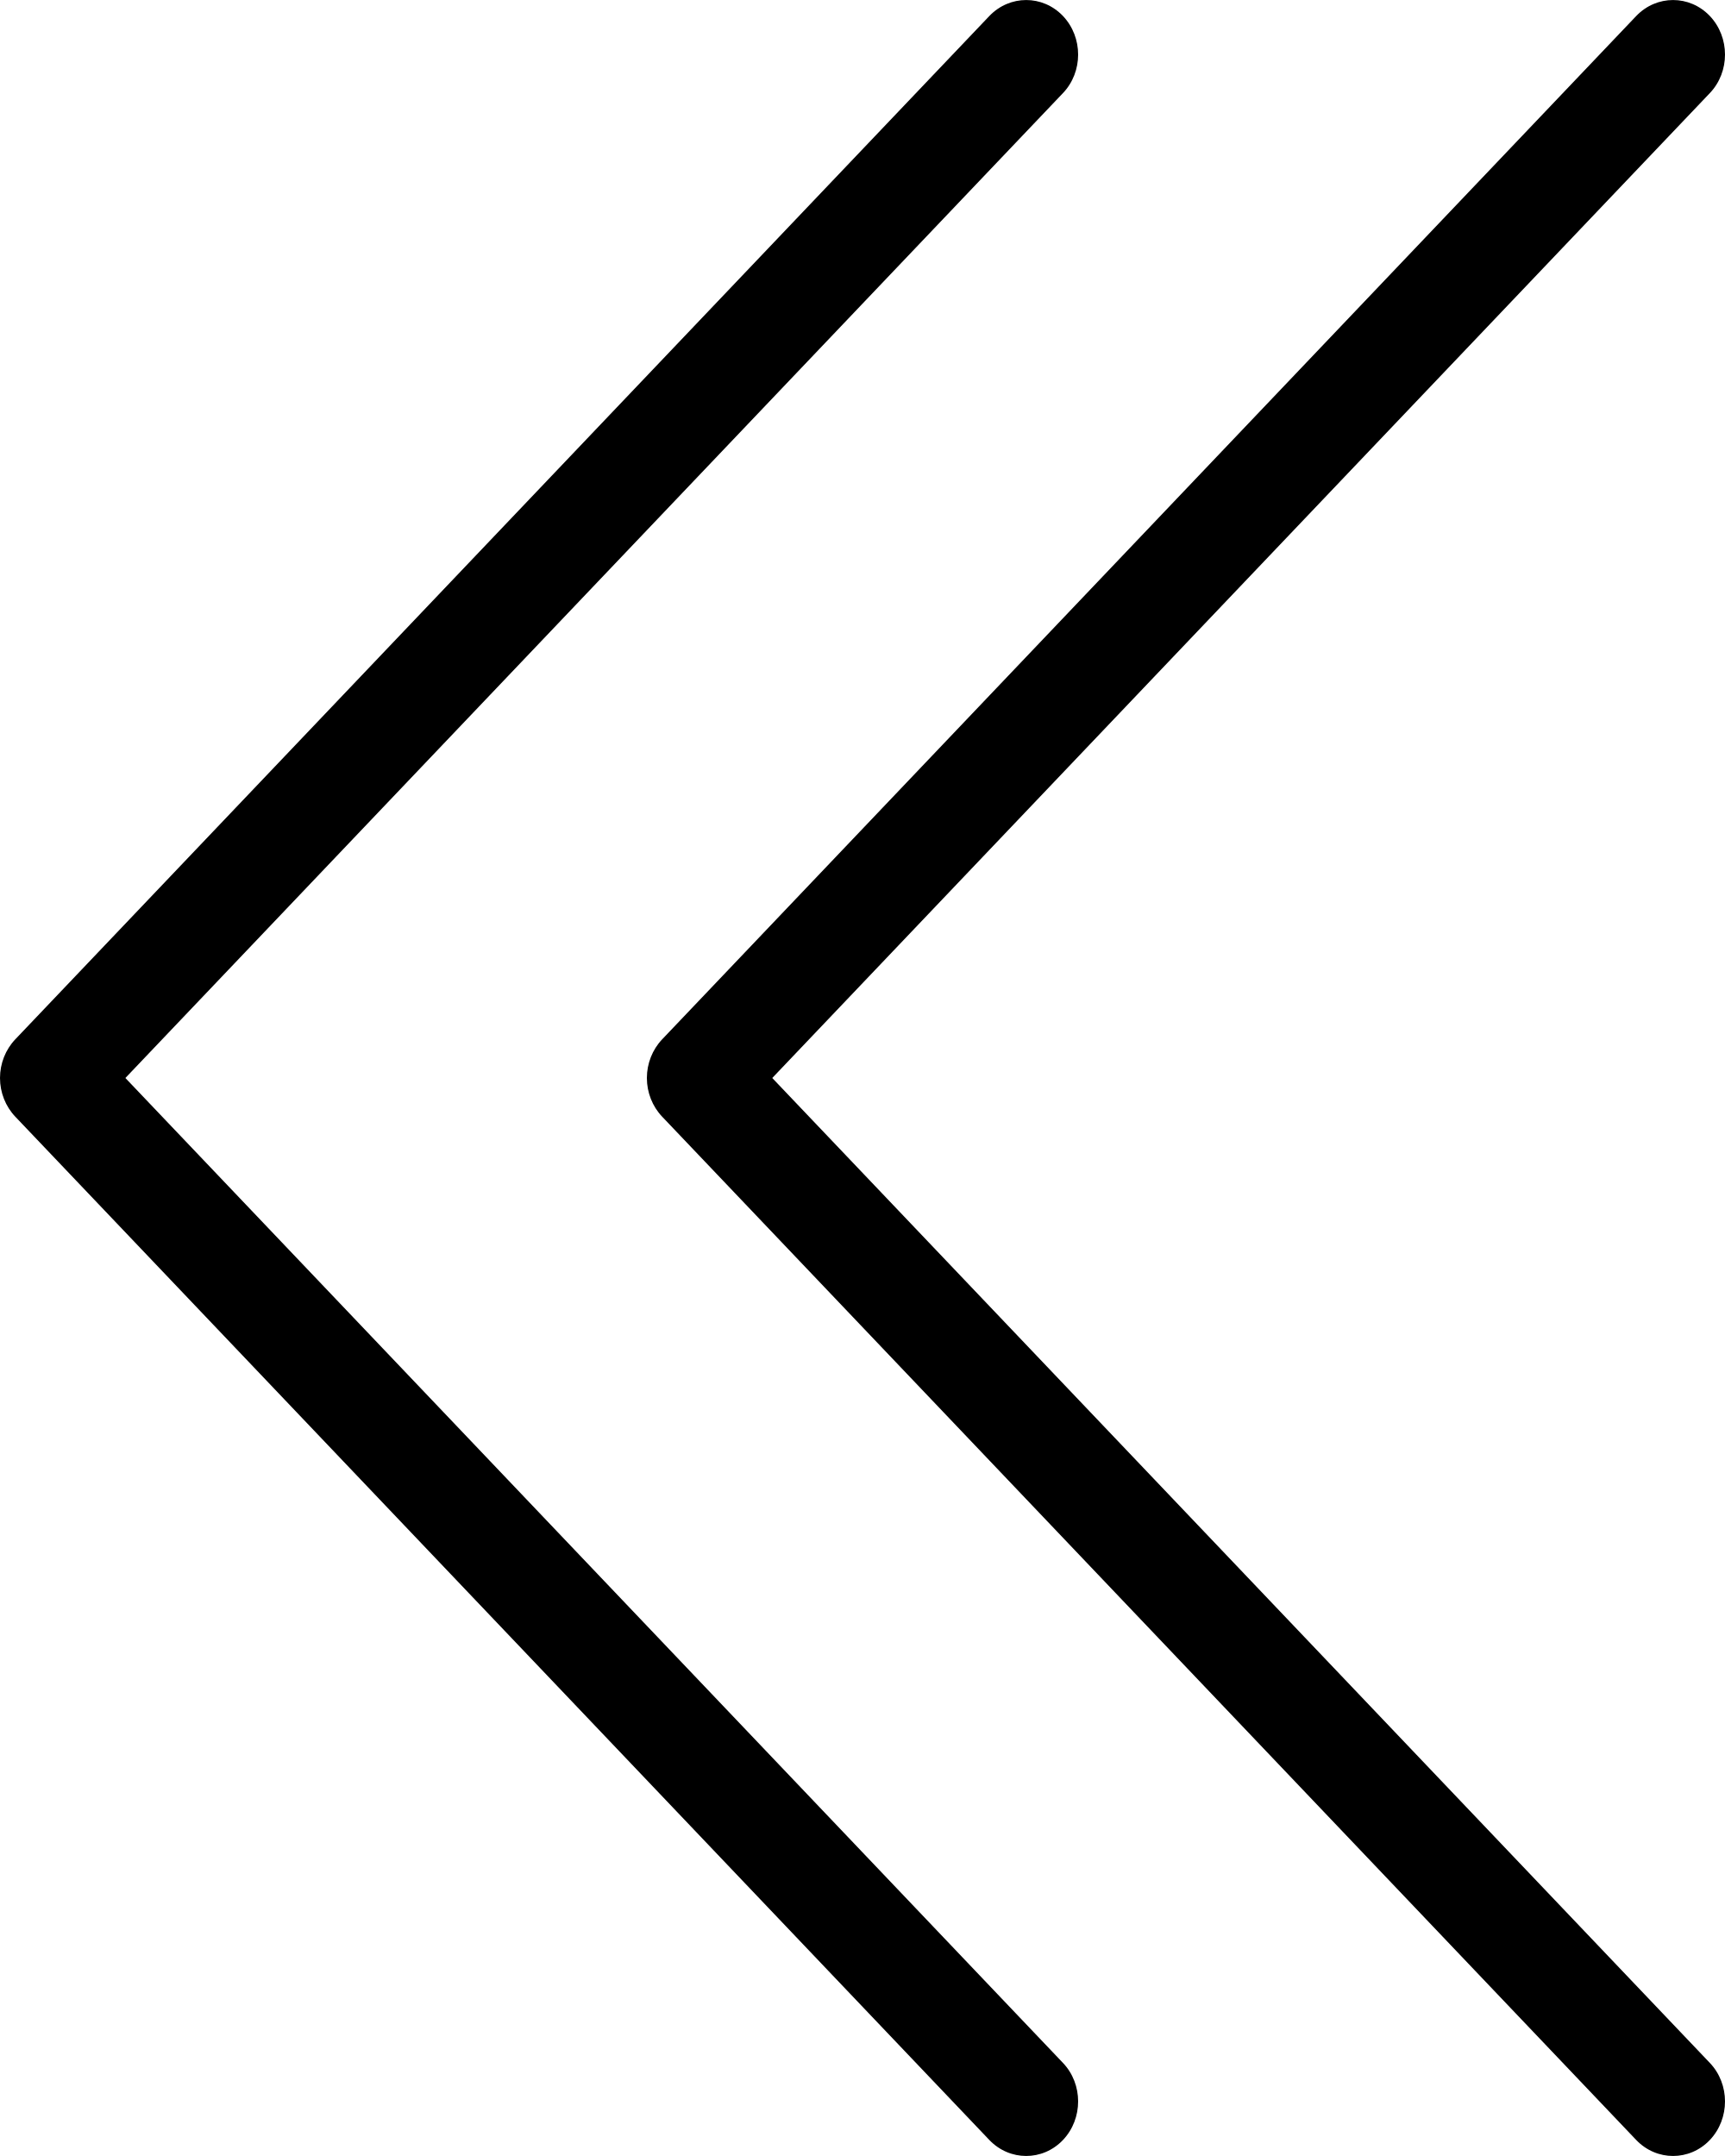
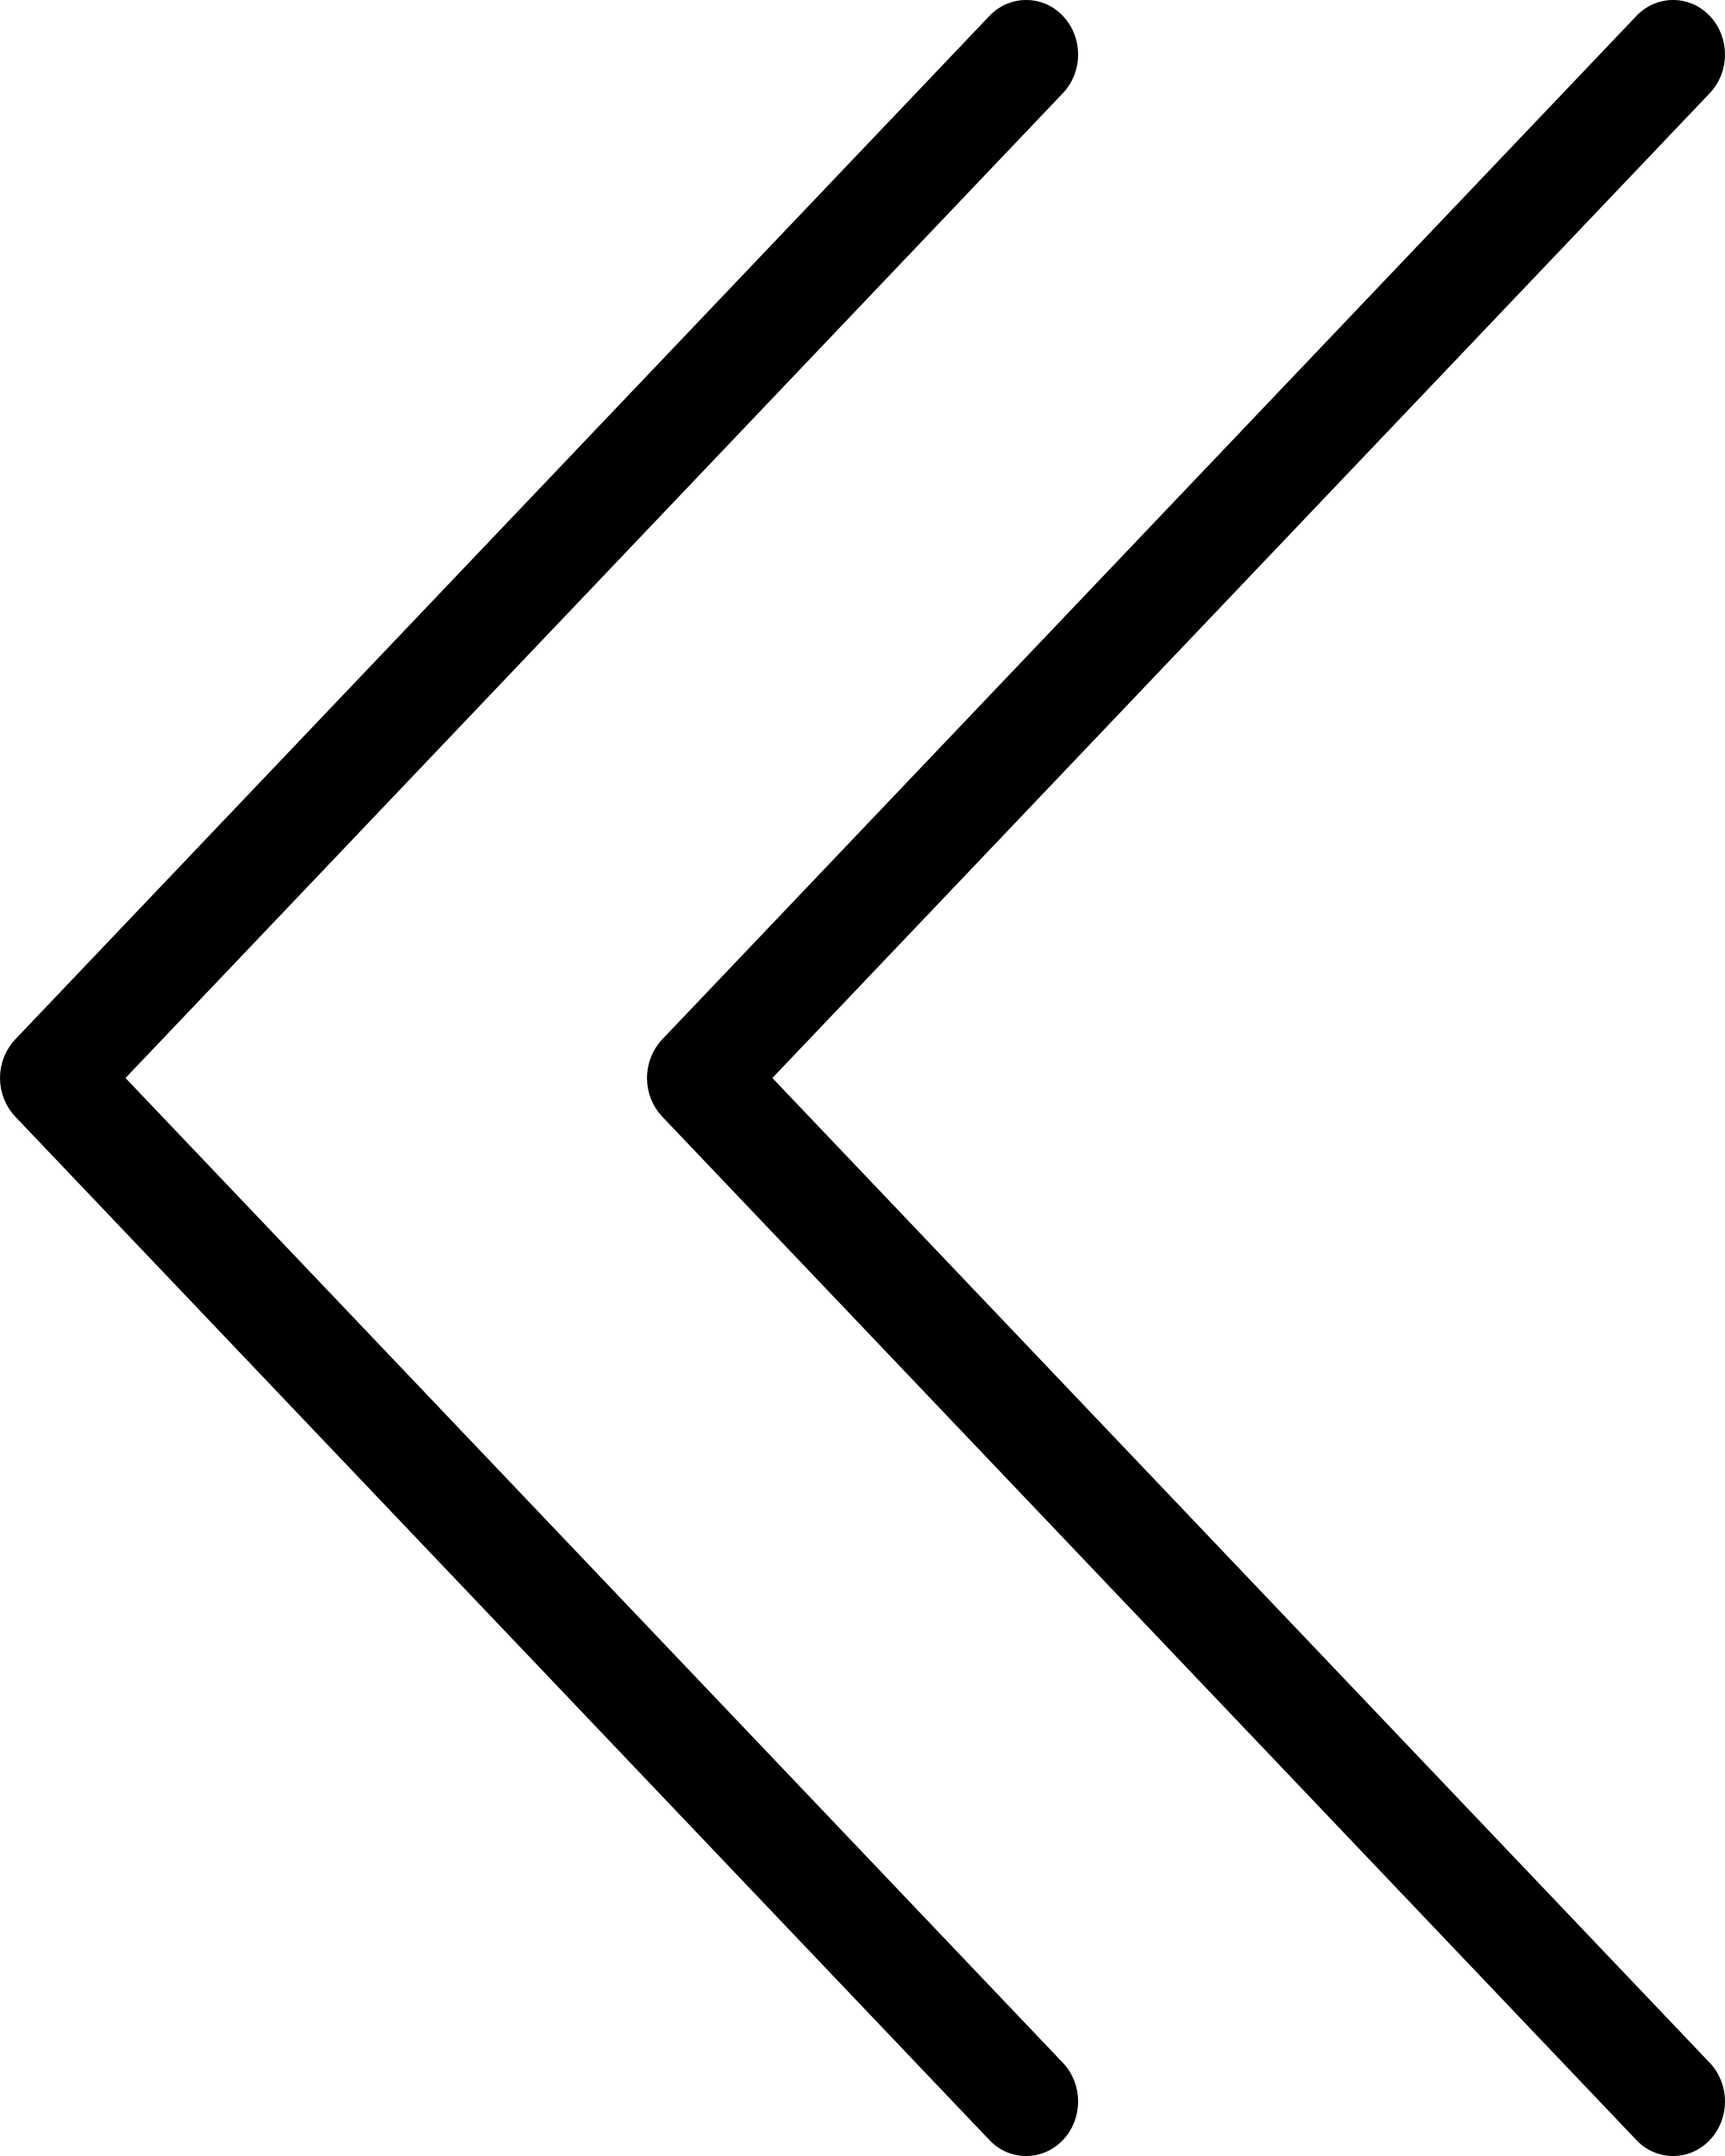
- <svg xmlns="http://www.w3.org/2000/svg" width="16" height="20" viewBox="0 0 16 20" fill="none">
-   <path fill-rule="evenodd" clip-rule="evenodd" d="M9.859 19.852C10.047 19.654 10.047 19.333 9.859 19.136L1.163 10L9.859 0.864C10.047 0.667 10.047 0.346 9.859 0.148C9.671 -0.049 9.366 -0.049 9.177 0.148L0.141 9.642C0.051 9.737 -1.60134e-09 9.866 0 10C1.60136e-09 10.134 0.051 10.263 0.141 10.358L9.177 19.852C9.366 20.049 9.671 20.049 9.859 19.852Z" fill="black" />
-   <path fill-rule="evenodd" clip-rule="evenodd" d="M15.859 19.852C16.047 19.654 16.047 19.333 15.859 19.136L7.163 10L15.859 0.864C16.047 0.667 16.047 0.346 15.859 0.148C15.671 -0.049 15.366 -0.049 15.177 0.148L6.141 9.642C6.051 9.737 6 9.866 6 10C6 10.134 6.051 10.263 6.141 10.358L15.177 19.852C15.366 20.049 15.671 20.049 15.859 19.852Z" fill="black" />
+ <svg xmlns="http://www.w3.org/2000/svg" fill="none" height="20" viewBox="0 0 16 20" width="16">
+   <g clip-rule="evenodd" fill="#000" fill-rule="evenodd">
+     <path d="m9.859 19.852c.188-.198.188-.518 0-.716l-8.695-9.136 8.695-9.136c.188-.198.188-.518 0-.716-.188-.198-.493-.198-.682 0l-9.036 9.494c-.09.095-.141.224-.141.358 0 .134.051.263.141.358l9.036 9.494c.188.198.493.198.682 0z" />
+     <path d="m15.859 19.852c.188-.198.188-.518 0-.716l-8.695-9.136 8.695-9.136c.188-.198.188-.518 0-.716-.188-.198-.493-.198-.681 0l-9.036 9.494c-.09.095-.141.224-.141.358 0 .134.051.263.141.358l9.036 9.494c.188.198.493.198.681 0z" />
+   </g>
</svg>
